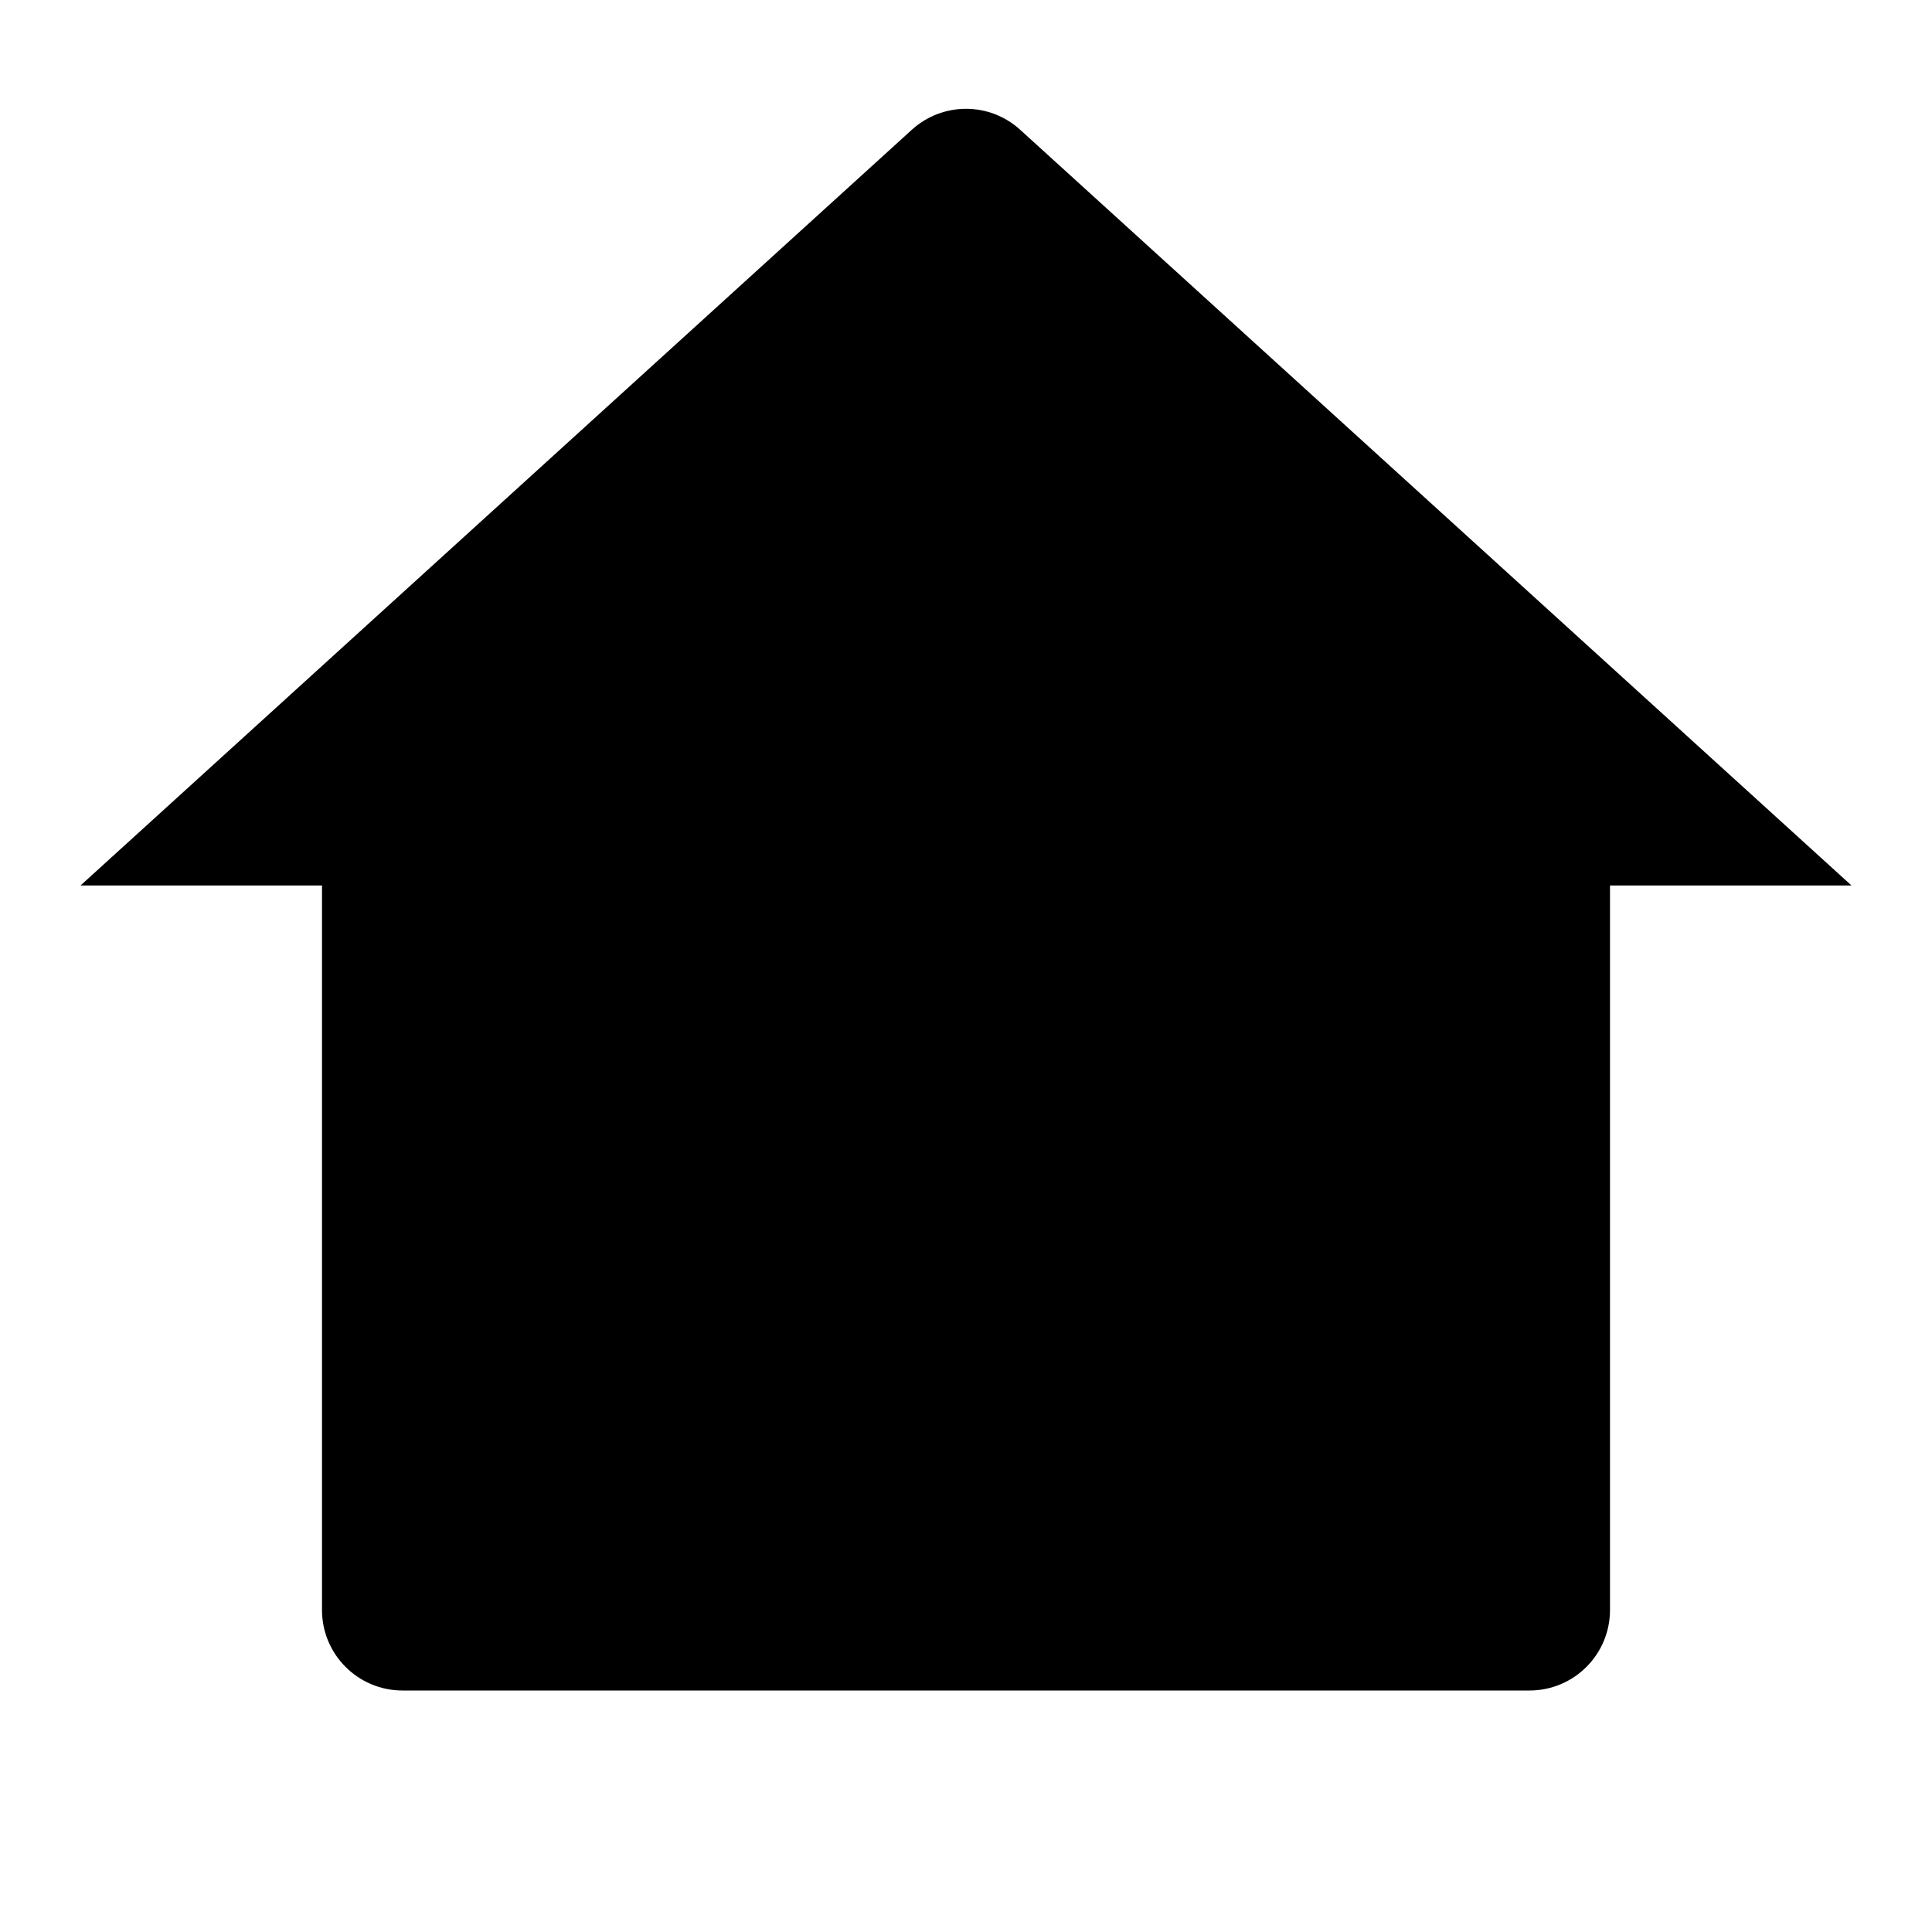
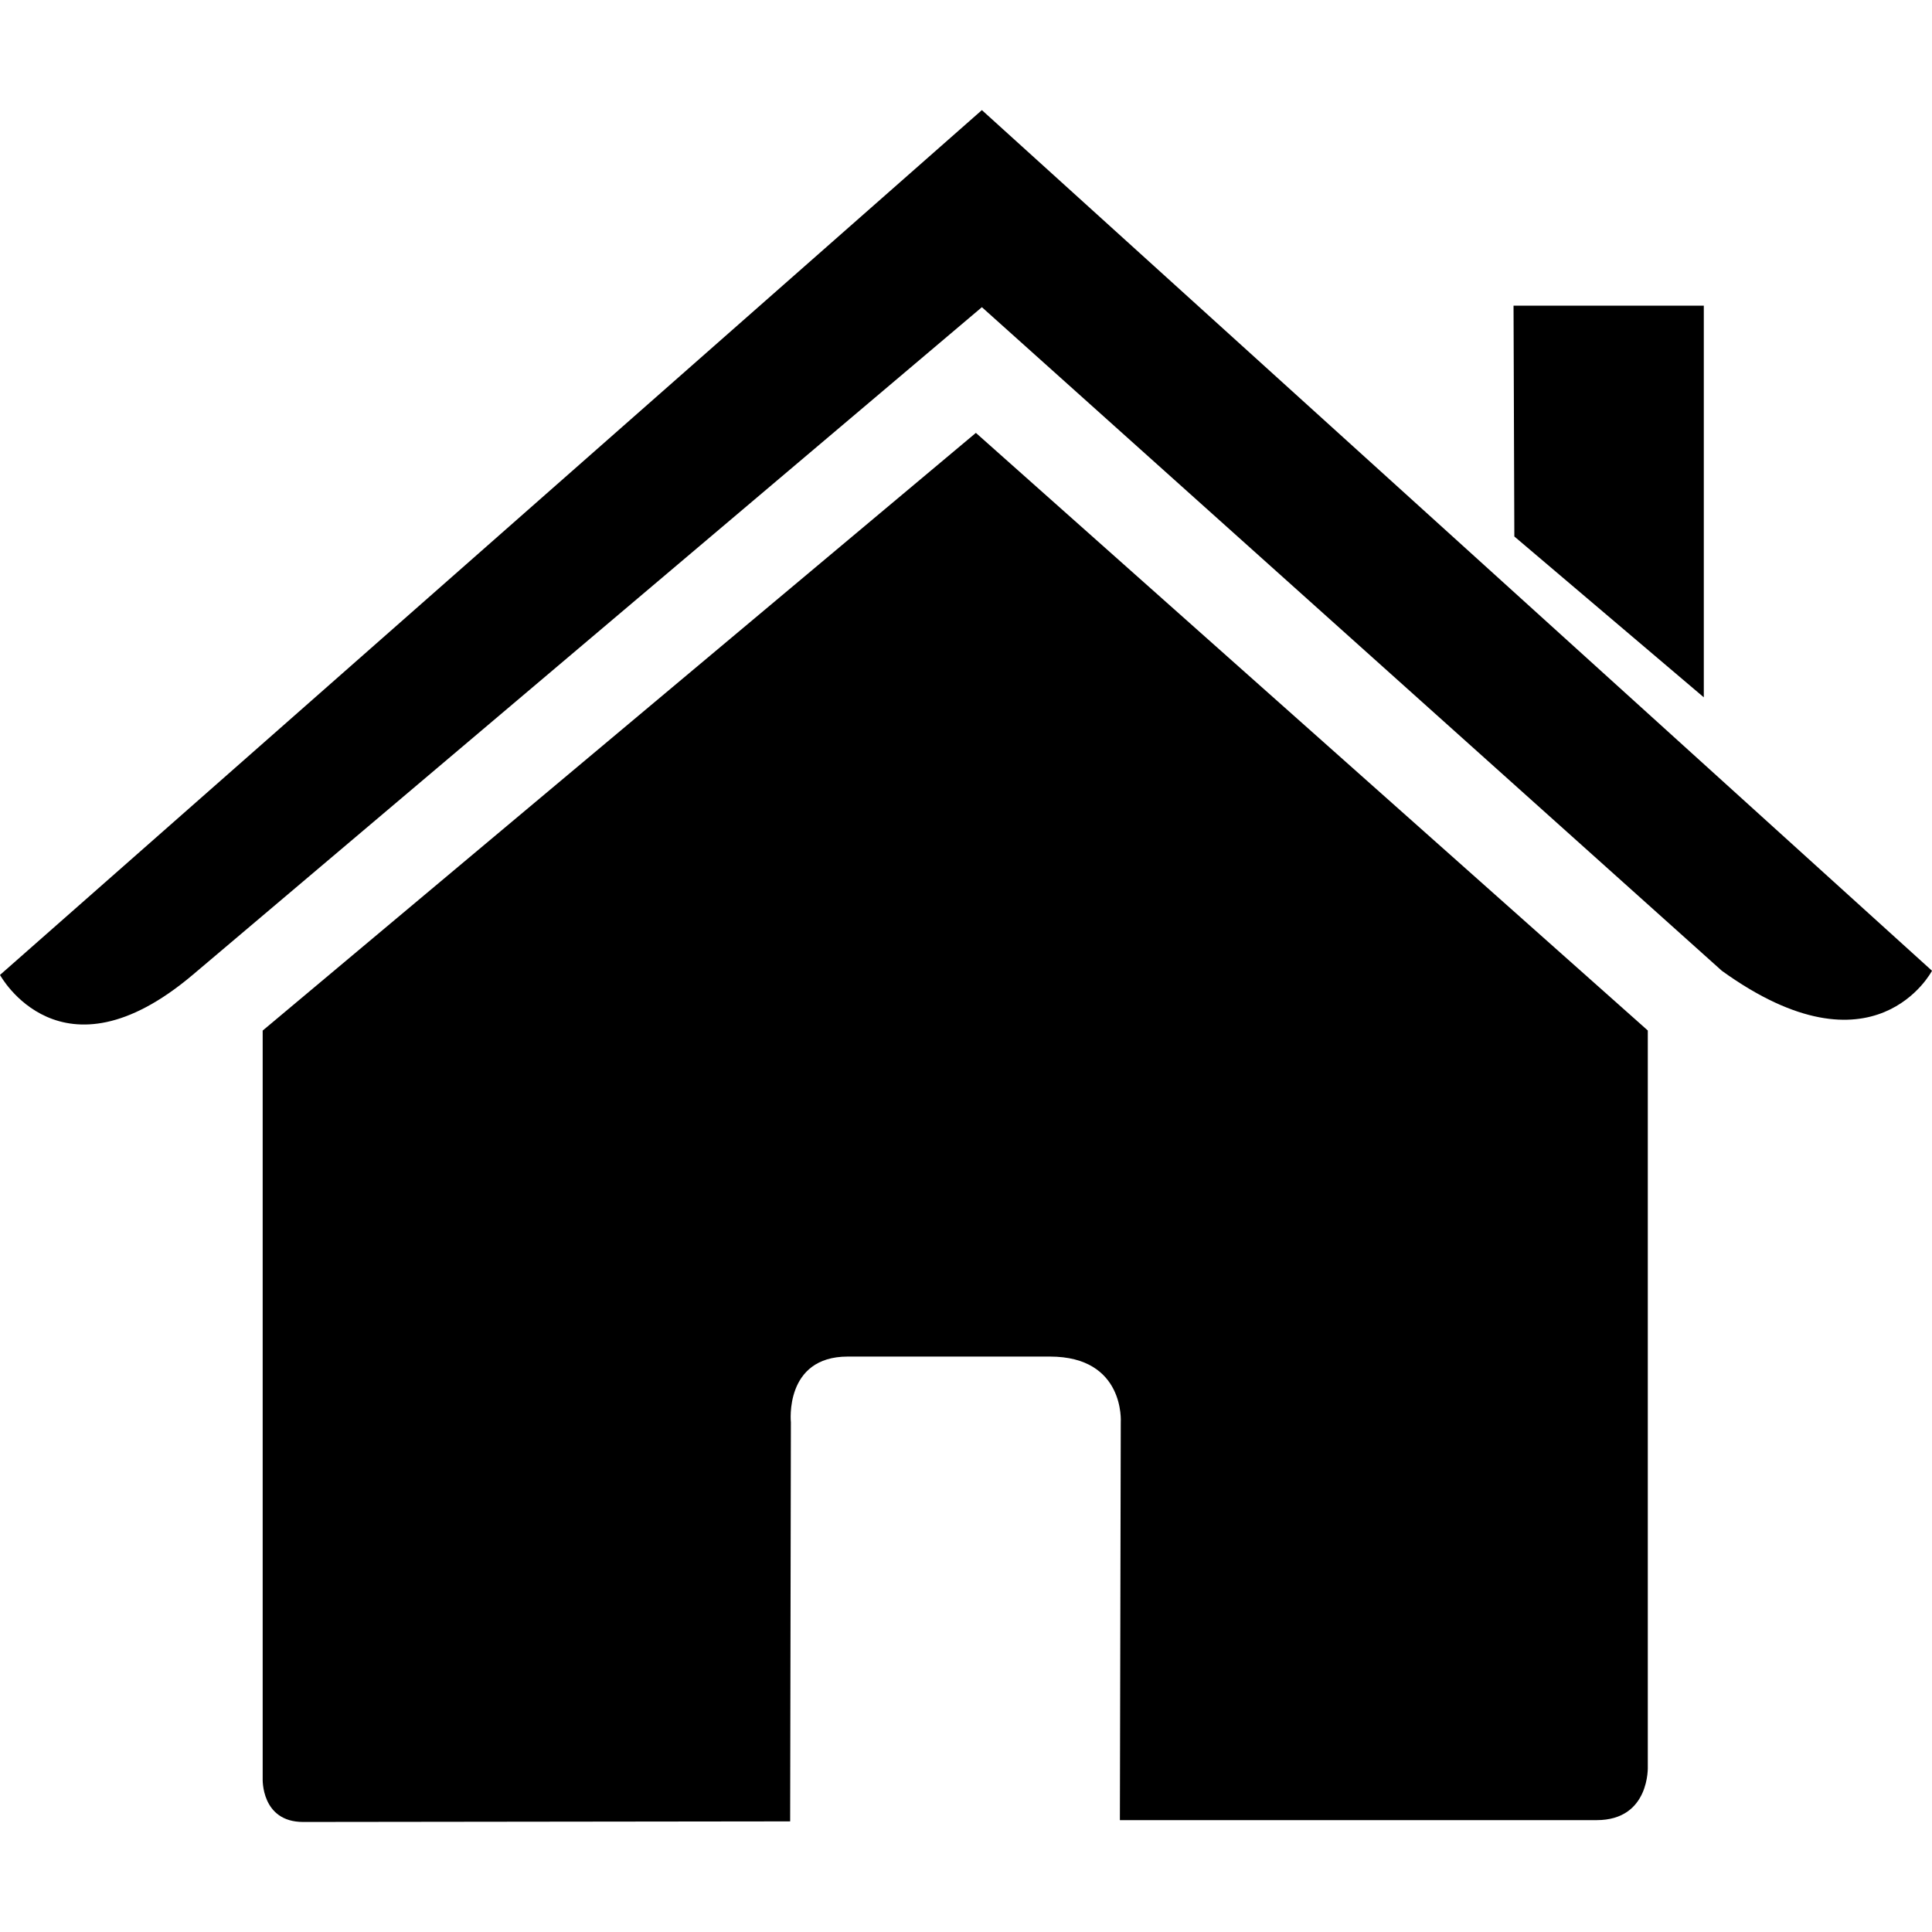
- <svg xmlns="http://www.w3.org/2000/svg" viewBox="0 0 24 24" width="24" height="24">
-   <path fill="none" d="M0 0h24v24H0z" />
-   <path d="M20 20a1 1 0 0 1-1 1H5a1 1 0 0 1-1-1v-9H1l10.327-9.388a1 1 0 0 1 1.346 0L23 11h-3v9z" />
+ <svg xmlns="http://www.w3.org/2000/svg" version="1.1" id="Capa_1" x="0px" y="0px" viewBox="0 0 26.39 26.39" style="enable-background:new 0 0 26.39 26.39;" xml:space="preserve">
+   <g>
+     <g id="c14_house">
+       <path d="M3.588,24.297c0,0-0.024,0.59,0.553,0.59c0.718,0,6.652-0.008,6.652-0.008l0.01-5.451c0,0-0.094-0.898,0.777-0.898h2.761    c1.031,0,0.968,0.898,0.968,0.898l-0.012,5.434c0,0,5.628,0,6.512,0c0.732,0,0.699-0.734,0.699-0.734V14.076L13.33,5.913    l-9.742,8.164C3.588,14.077,3.588,24.297,3.588,24.297z" />
+       <path d="M0,13.317c0,0,0.826,1.524,2.631,0l10.781-9.121l10.107,9.064c2.088,1.506,2.871,0,2.871,0L13.412,1.504L0,13.317z" />
+       <polygon points="23.273,4.175 20.674,4.175 20.685,7.328 23.273,9.525   " />
+     </g>
+     <g id="Capa_1_216_">
+ 	</g>
+   </g>
+   <g>
+ </g>
+   <g>
+ </g>
+   <g>
+ </g>
+   <g>
+ </g>
+   <g>
+ </g>
+   <g>
+ </g>
+   <g>
+ </g>
+   <g>
+ </g>
+   <g>
+ </g>
+   <g>
+ </g>
+   <g>
+ </g>
+   <g>
+ </g>
+   <g>
+ </g>
+   <g>
+ </g>
+   <g>
+ </g>
</svg>
